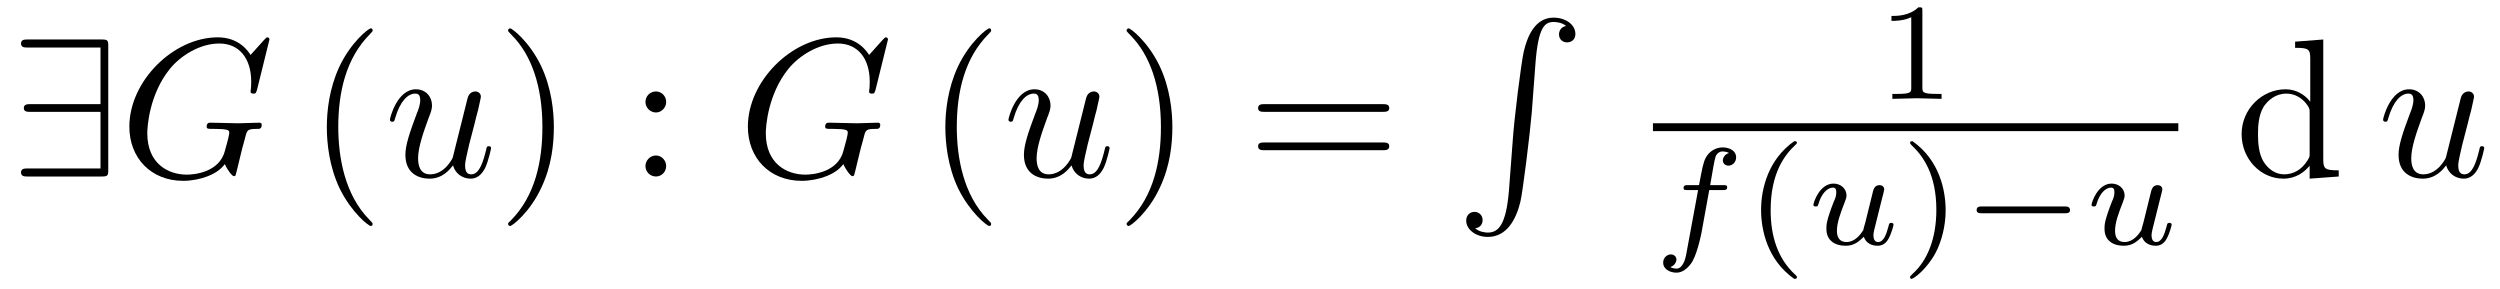
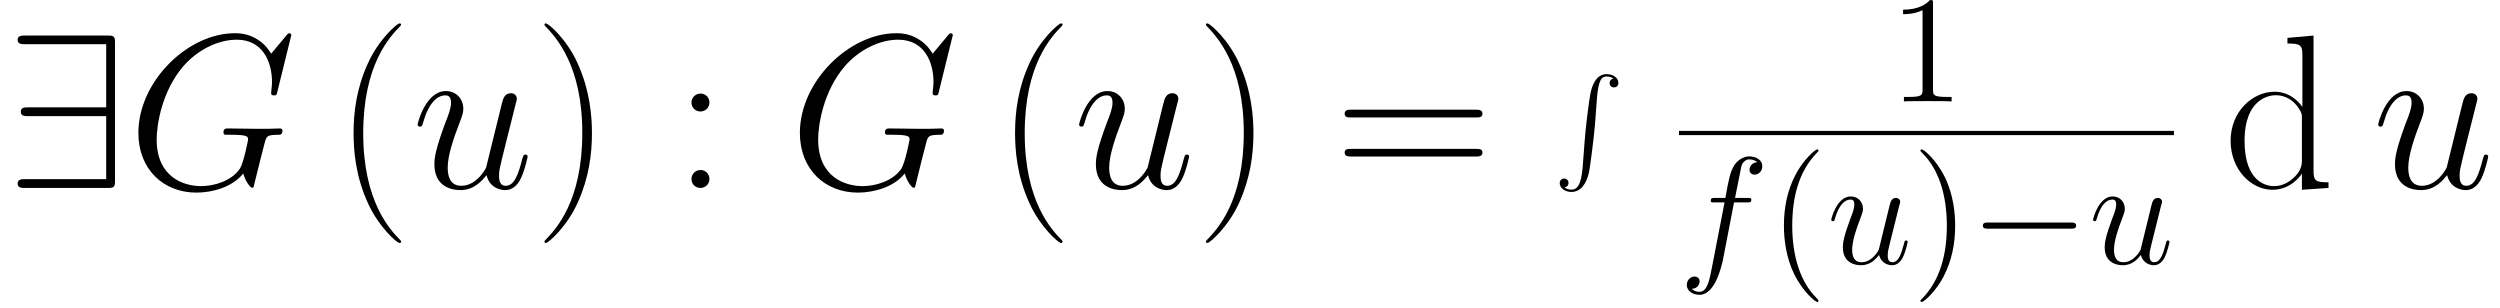
- <svg xmlns="http://www.w3.org/2000/svg" xmlns:xlink="http://www.w3.org/1999/xlink" viewBox="0 0 126.302 14.596" version="1.2">
+ <svg xmlns="http://www.w3.org/2000/svg" xmlns:xlink="http://www.w3.org/1999/xlink" viewBox="0 0 235.037 28.882" version="1.2">
  <defs>
    <g>
      <symbol overflow="visible" id="glyph0-0">
        <path style="stroke:none;" d="" />
      </symbol>
      <symbol overflow="visible" id="glyph0-1">
-         <path style="stroke:none;" d="M 4.969 -0.328 L 4.969 -6.594 C 4.969 -6.875 4.938 -6.922 4.641 -6.922 L 0.891 -6.922 C 0.75 -6.922 0.562 -6.922 0.562 -6.719 C 0.562 -6.516 0.75 -6.516 0.891 -6.516 L 4.578 -6.516 L 4.578 -3.656 L 1.031 -3.656 C 0.891 -3.656 0.703 -3.656 0.703 -3.453 C 0.703 -3.266 0.891 -3.266 1.031 -3.266 L 4.578 -3.266 L 4.578 -0.406 L 0.891 -0.406 C 0.75 -0.406 0.562 -0.406 0.562 -0.203 C 0.562 0 0.75 0 0.891 0 L 4.641 0 C 4.938 0 4.969 -0.047 4.969 -0.328 Z M 4.969 -0.328 " />
+         <path style="stroke:none;" d="M 10.312 -0.688 L 10.312 -13.656 C 10.312 -14.25 10.219 -14.328 9.625 -14.328 L 1.844 -14.328 C 1.547 -14.328 1.156 -14.328 1.156 -13.922 C 1.156 -13.516 1.547 -13.516 1.844 -13.516 L 9.484 -13.516 L 9.484 -7.578 L 2.125 -7.578 C 1.844 -7.578 1.453 -7.578 1.453 -7.172 C 1.453 -6.75 1.844 -6.75 2.125 -6.75 L 9.484 -6.75 L 9.484 -0.828 L 1.844 -0.828 C 1.547 -0.828 1.156 -0.828 1.156 -0.406 C 1.156 0 1.547 0 1.844 0 L 9.625 0 C 10.219 0 10.312 -0.078 10.312 -0.688 Z M 10.312 -0.688 " />
      </symbol>
      <symbol overflow="visible" id="glyph1-0">
        <path style="stroke:none;" d="" />
      </symbol>
      <symbol overflow="visible" id="glyph1-1">
-         <path style="stroke:none;" d="M 7.188 -2.609 C 7.188 -2.688 7.141 -2.719 7.062 -2.719 C 6.828 -2.719 6.234 -2.688 6.016 -2.688 L 4.609 -2.719 C 4.531 -2.719 4.406 -2.719 4.406 -2.516 C 4.406 -2.406 4.484 -2.406 4.703 -2.406 C 4.703 -2.406 5 -2.406 5.234 -2.391 C 5.5 -2.359 5.547 -2.328 5.547 -2.203 C 5.547 -2.109 5.438 -1.672 5.328 -1.297 C 5.047 -0.203 3.766 -0.094 3.406 -0.094 C 2.453 -0.094 1.406 -0.656 1.406 -2.188 C 1.406 -2.5 1.5 -4.141 2.547 -5.438 C 3.094 -6.109 4.062 -6.719 5.047 -6.719 C 6.062 -6.719 6.656 -5.953 6.656 -4.797 C 6.656 -4.391 6.625 -4.391 6.625 -4.281 C 6.625 -4.188 6.734 -4.188 6.766 -4.188 C 6.891 -4.188 6.891 -4.203 6.953 -4.391 L 7.578 -6.922 C 7.578 -6.953 7.562 -7.031 7.469 -7.031 C 7.438 -7.031 7.422 -7.016 7.312 -6.906 L 6.625 -6.141 C 6.531 -6.281 6.078 -7.031 4.969 -7.031 C 2.734 -7.031 0.5 -4.828 0.5 -2.516 C 0.5 -0.922 1.609 0.219 3.219 0.219 C 3.656 0.219 4.109 0.125 4.469 -0.016 C 4.969 -0.219 5.156 -0.422 5.328 -0.625 C 5.422 -0.375 5.688 -0.016 5.781 -0.016 C 5.828 -0.016 5.859 -0.047 5.859 -0.047 C 5.875 -0.062 5.969 -0.453 6.016 -0.656 L 6.203 -1.422 C 6.25 -1.594 6.297 -1.766 6.344 -1.938 C 6.453 -2.375 6.453 -2.406 7.031 -2.406 C 7.078 -2.406 7.188 -2.422 7.188 -2.609 Z M 7.188 -2.609 " />
+         <path style="stroke:none;" d="M 14.578 -5.391 C 14.578 -5.594 14.375 -5.594 14.312 -5.594 C 13.969 -5.594 13.578 -5.562 13.203 -5.562 L 12.078 -5.562 L 9.453 -5.594 C 9.281 -5.594 9.031 -5.594 9.031 -5.219 C 9.031 -5.016 9.188 -5 9.188 -5 L 9.703 -5 C 11.344 -5 11.344 -4.828 11.344 -4.531 C 11.344 -4.531 10.953 -2.422 10.562 -1.797 C 9.766 -0.641 8.141 -0.172 6.922 -0.172 C 5.328 -0.172 2.75 -0.984 2.75 -4.562 C 2.75 -5.953 3.25 -9.109 5.25 -11.438 C 6.547 -12.938 8.469 -13.938 10.281 -13.938 C 12.719 -13.938 13.594 -11.859 13.594 -9.953 C 13.594 -9.625 13.516 -9.172 13.516 -8.875 C 13.516 -8.703 13.719 -8.703 13.781 -8.703 C 14 -8.703 14.031 -8.719 14.109 -9.094 L 15.406 -14.359 C 15.406 -14.547 15.219 -14.547 15.219 -14.547 C 15.219 -14.547 15.094 -14.547 14.938 -14.328 L 13.516 -12.625 C 13.406 -12.781 13 -13.516 12.188 -13.984 C 11.297 -14.547 10.406 -14.547 10.094 -14.547 C 5.688 -14.547 1.031 -10.031 1.031 -5.172 C 1.031 -1.75 3.391 0.438 6.484 0.438 C 7.969 0.438 9.859 -0.062 10.891 -1.359 C 11.109 -0.578 11.562 -0.016 11.719 -0.016 C 11.812 -0.016 11.859 -0.078 11.859 -0.078 C 11.875 -0.125 12.047 -0.844 12.141 -1.219 L 12.469 -2.547 L 12.875 -4.125 C 13.078 -4.922 13.109 -4.984 14.25 -5 C 14.328 -5 14.578 -5 14.578 -5.391 Z M 14.578 -5.391 " />
      </symbol>
      <symbol overflow="visible" id="glyph1-2">
-         <path style="stroke:none;" d="M 5.406 -1.422 C 5.406 -1.531 5.328 -1.531 5.297 -1.531 C 5.188 -1.531 5.188 -1.484 5.156 -1.344 C 5.016 -0.781 4.828 -0.109 4.406 -0.109 C 4.203 -0.109 4.094 -0.234 4.094 -0.562 C 4.094 -0.781 4.219 -1.25 4.297 -1.609 L 4.578 -2.688 C 4.609 -2.828 4.703 -3.203 4.75 -3.359 C 4.797 -3.594 4.891 -3.969 4.891 -4.031 C 4.891 -4.203 4.75 -4.297 4.609 -4.297 C 4.562 -4.297 4.297 -4.281 4.219 -3.953 L 3.469 -0.953 C 3.453 -0.906 3.062 -0.109 2.328 -0.109 C 1.812 -0.109 1.719 -0.562 1.719 -0.922 C 1.719 -1.484 2 -2.266 2.25 -2.953 C 2.375 -3.266 2.422 -3.406 2.422 -3.594 C 2.422 -4.031 2.109 -4.406 1.609 -4.406 C 0.656 -4.406 0.297 -2.953 0.297 -2.875 C 0.297 -2.766 0.406 -2.766 0.406 -2.766 C 0.516 -2.766 0.516 -2.797 0.562 -2.953 C 0.812 -3.812 1.203 -4.188 1.578 -4.188 C 1.672 -4.188 1.828 -4.172 1.828 -3.859 C 1.828 -3.625 1.719 -3.328 1.656 -3.188 C 1.281 -2.188 1.078 -1.578 1.078 -1.094 C 1.078 -0.141 1.766 0.109 2.297 0.109 C 2.953 0.109 3.312 -0.344 3.484 -0.562 C 3.594 -0.156 3.953 0.109 4.375 0.109 C 4.719 0.109 4.953 -0.125 5.109 -0.438 C 5.281 -0.797 5.406 -1.422 5.406 -1.422 Z M 5.406 -1.422 " />
+         <path style="stroke:none;" d="M 10.906 -2.953 C 10.906 -3.062 10.828 -3.141 10.703 -3.141 C 10.516 -3.141 10.5 -3.031 10.406 -2.734 C 10.031 -1.297 9.672 -0.203 8.844 -0.203 C 8.219 -0.203 8.219 -0.891 8.219 -1.156 C 8.219 -1.625 8.281 -1.844 8.484 -2.703 L 8.906 -4.406 L 9.75 -7.766 C 9.891 -8.281 9.891 -8.328 9.891 -8.391 C 9.891 -8.703 9.641 -8.906 9.344 -8.906 C 8.734 -8.906 8.594 -8.391 8.469 -7.875 L 7 -1.906 C 7 -1.906 6.172 -0.203 4.672 -0.203 C 3.594 -0.203 3.391 -1.141 3.391 -1.906 C 3.391 -3.078 3.969 -4.734 4.5 -6.109 C 4.75 -6.781 4.859 -7.047 4.859 -7.453 C 4.859 -8.344 4.219 -9.109 3.219 -9.109 C 1.328 -9.109 0.562 -6.109 0.562 -5.953 C 0.562 -5.859 0.641 -5.766 0.781 -5.766 C 0.969 -5.766 0.984 -5.844 1.078 -6.141 C 1.562 -7.906 2.375 -8.703 3.156 -8.703 C 3.359 -8.703 3.703 -8.672 3.703 -8.016 C 3.703 -7.484 3.469 -6.875 3.156 -6.094 C 2.25 -3.641 2.141 -2.844 2.141 -2.234 C 2.141 -0.125 3.734 0.203 4.578 0.203 C 5.906 0.203 6.625 -0.703 7.047 -1.203 C 7.312 -0.047 8.297 0.203 8.797 0.203 C 9.453 0.203 9.953 -0.234 10.281 -0.922 C 10.641 -1.672 10.906 -2.891 10.906 -2.953 Z M 10.906 -2.953 " />
      </symbol>
      <symbol overflow="visible" id="glyph2-0">
        <path style="stroke:none;" d="" />
      </symbol>
      <symbol overflow="visible" id="glyph2-1">
-         <path style="stroke:none;" d="M 3.297 2.391 C 3.297 2.359 3.297 2.344 3.125 2.172 C 1.891 0.922 1.562 -0.969 1.562 -2.5 C 1.562 -4.234 1.938 -5.969 3.172 -7.203 C 3.297 -7.328 3.297 -7.344 3.297 -7.375 C 3.297 -7.453 3.266 -7.484 3.203 -7.484 C 3.094 -7.484 2.203 -6.797 1.609 -5.531 C 1.109 -4.438 0.984 -3.328 0.984 -2.5 C 0.984 -1.719 1.094 -0.516 1.641 0.625 C 2.25 1.844 3.094 2.5 3.203 2.5 C 3.266 2.5 3.297 2.469 3.297 2.391 Z M 3.297 2.391 " />
+         <path style="stroke:none;" d="M 6.328 5.047 C 6.328 5.047 6.328 4.984 6.266 4.922 C 5.312 3.953 2.766 1.297 2.766 -5.141 C 2.766 -11.594 5.266 -14.219 6.281 -15.25 C 6.281 -15.25 6.328 -15.312 6.328 -15.375 C 6.328 -15.438 6.266 -15.469 6.172 -15.469 C 5.953 -15.469 4.188 -13.938 3.188 -11.672 C 2.141 -9.375 1.859 -7.141 1.859 -5.172 C 1.859 -3.672 2 -1.156 3.25 1.516 C 4.234 3.656 5.922 5.172 6.172 5.172 C 6.281 5.172 6.328 5.125 6.328 5.047 Z M 6.328 5.047 " />
      </symbol>
      <symbol overflow="visible" id="glyph2-2">
-         <path style="stroke:none;" d="M 2.875 -2.5 C 2.875 -3.266 2.766 -4.469 2.219 -5.609 C 1.625 -6.828 0.766 -7.484 0.672 -7.484 C 0.609 -7.484 0.562 -7.438 0.562 -7.375 C 0.562 -7.344 0.562 -7.328 0.75 -7.141 C 1.734 -6.156 2.297 -4.578 2.297 -2.5 C 2.297 -0.781 1.938 0.969 0.703 2.219 C 0.562 2.344 0.562 2.359 0.562 2.391 C 0.562 2.453 0.609 2.5 0.672 2.5 C 0.766 2.5 1.672 1.812 2.25 0.547 C 2.766 -0.547 2.875 -1.656 2.875 -2.5 Z M 2.875 -2.5 " />
+         <path style="stroke:none;" d="M 5.438 -5.141 C 5.438 -6.625 5.281 -9.156 4.047 -11.812 C 3.062 -13.969 1.359 -15.469 1.109 -15.469 C 1.047 -15.469 0.969 -15.453 0.969 -15.344 C 0.969 -15.344 0.984 -15.281 1.016 -15.25 C 2 -14.219 4.531 -11.594 4.531 -5.172 C 4.531 1.281 2.031 3.906 1.016 4.938 C 0.984 4.984 0.969 5.047 0.969 5.047 C 0.969 5.141 1.047 5.172 1.109 5.172 C 1.344 5.172 3.094 3.641 4.109 1.359 C 5.141 -0.922 5.438 -3.156 5.438 -5.141 Z M 5.438 -5.141 " />
      </symbol>
      <symbol overflow="visible" id="glyph2-3">
-         <path style="stroke:none;" d="M 1.906 -3.766 C 1.906 -4.062 1.672 -4.297 1.391 -4.297 C 1.094 -4.297 0.859 -4.062 0.859 -3.766 C 0.859 -3.484 1.094 -3.234 1.391 -3.234 C 1.672 -3.234 1.906 -3.484 1.906 -3.766 Z M 1.906 -0.531 C 1.906 -0.812 1.672 -1.062 1.391 -1.062 C 1.094 -1.062 0.859 -0.812 0.859 -0.531 C 0.859 -0.234 1.094 0 1.391 0 C 1.672 0 1.906 -0.234 1.906 -0.531 Z M 1.906 -0.531 " />
+         <path style="stroke:none;" d="M 3.422 -8.031 C 3.422 -8.547 3.016 -8.875 2.578 -8.875 C 2.172 -8.875 1.734 -8.547 1.734 -8.031 C 1.734 -7.516 2.141 -7.188 2.578 -7.188 C 3 -7.188 3.422 -7.516 3.422 -8.031 Z M 3.422 -0.844 C 3.422 -1.359 3.016 -1.688 2.578 -1.688 C 2.172 -1.688 1.734 -1.359 1.734 -0.844 C 1.734 -0.328 2.141 0 2.578 0 C 3 0 3.422 -0.328 3.422 -0.844 Z M 3.422 -0.844 " />
      </symbol>
      <symbol overflow="visible" id="glyph2-4">
-         <path style="stroke:none;" d="M 7.188 -3.453 C 7.188 -3.656 7 -3.656 6.859 -3.656 L 0.891 -3.656 C 0.75 -3.656 0.562 -3.656 0.562 -3.453 C 0.562 -3.266 0.75 -3.266 0.891 -3.266 L 6.844 -3.266 C 7 -3.266 7.188 -3.266 7.188 -3.453 Z M 7.188 -1.531 C 7.188 -1.719 7 -1.719 6.844 -1.719 L 0.891 -1.719 C 0.75 -1.719 0.562 -1.719 0.562 -1.531 C 0.562 -1.328 0.75 -1.328 0.891 -1.328 L 6.859 -1.328 C 7 -1.328 7.188 -1.328 7.188 -1.531 Z M 7.188 -1.531 " />
+         <path style="stroke:none;" d="M 13.906 -6.984 C 13.906 -7.359 13.547 -7.359 13.203 -7.359 L 1.656 -7.359 C 1.297 -7.359 0.953 -7.359 0.953 -6.984 C 0.953 -6.625 1.266 -6.625 1.562 -6.625 L 13.281 -6.625 C 13.594 -6.625 13.906 -6.625 13.906 -6.984 Z M 13.906 -3.328 C 13.906 -3.672 13.594 -3.672 13.281 -3.672 L 1.562 -3.672 C 1.266 -3.672 0.953 -3.672 0.953 -3.328 C 0.953 -2.953 1.297 -2.953 1.656 -2.953 L 13.203 -2.953 C 13.547 -2.953 13.906 -2.953 13.906 -3.328 Z M 13.906 -3.328 " />
      </symbol>
      <symbol overflow="visible" id="glyph2-5">
-         <path style="stroke:none;" d="M 5.25 0 L 5.25 -0.312 C 4.562 -0.312 4.469 -0.375 4.469 -0.875 L 4.469 -6.922 L 3.047 -6.812 L 3.047 -6.5 C 3.734 -6.5 3.812 -6.438 3.812 -5.938 L 3.812 -3.781 C 3.531 -4.141 3.094 -4.406 2.562 -4.406 C 1.391 -4.406 0.344 -3.422 0.344 -2.141 C 0.344 -0.875 1.312 0.109 2.453 0.109 C 3.094 0.109 3.531 -0.234 3.781 -0.547 L 3.781 0.109 Z M 3.781 -1.172 C 3.781 -1 3.781 -0.984 3.672 -0.812 C 3.375 -0.328 2.938 -0.109 2.5 -0.109 C 2.047 -0.109 1.688 -0.375 1.453 -0.75 C 1.203 -1.156 1.172 -1.719 1.172 -2.141 C 1.172 -2.5 1.188 -3.094 1.469 -3.547 C 1.688 -3.859 2.062 -4.188 2.609 -4.188 C 2.953 -4.188 3.375 -4.031 3.672 -3.594 C 3.781 -3.422 3.781 -3.406 3.781 -3.219 Z M 3.781 -1.172 " />
+         <path style="stroke:none;" d="M 9.891 0 L 9.891 -0.531 C 8.672 -0.531 8.484 -0.656 8.484 -1.656 L 8.484 -14.328 L 6.031 -14.109 L 6.031 -13.578 C 7.25 -13.578 7.438 -13.453 7.438 -12.453 L 7.438 -7.625 C 7.359 -7.719 6.5 -9.047 4.828 -9.047 C 2.734 -9.047 0.688 -7.172 0.688 -4.438 C 0.688 -1.734 2.609 0.172 4.625 0.172 C 6.375 0.172 7.297 -1.203 7.391 -1.344 L 7.391 0.172 Z M 7.391 -2.484 C 7.391 -1.859 7.016 -1.297 6.547 -0.891 C 5.844 -0.266 5.141 -0.172 4.75 -0.172 C 4.156 -0.172 2 -0.469 2 -4.422 C 2 -8.469 4.406 -8.719 4.938 -8.719 C 5.891 -8.719 6.656 -8.188 7.125 -7.438 C 7.391 -7 7.391 -6.938 7.391 -6.562 Z M 7.391 -2.484 " />
      </symbol>
      <symbol overflow="visible" id="glyph3-0">
        <path style="stroke:none;" d="" />
      </symbol>
      <symbol overflow="visible" id="glyph3-1">
        <path style="stroke:none;" d="M 6.078 0.828 C 6.078 0.344 5.578 0 4.969 0 C 4.031 0 3.641 0.969 3.469 1.719 C 3.344 2.266 2.984 5.078 2.906 6.297 L 2.719 8.766 C 2.578 10.406 2.219 10.859 1.656 10.859 C 1.531 10.859 1.219 10.828 1.016 10.641 C 1.312 10.609 1.391 10.375 1.391 10.234 C 1.391 9.953 1.172 9.812 0.984 9.812 C 0.781 9.812 0.562 9.953 0.562 10.25 C 0.562 10.719 1.062 11.078 1.656 11.078 C 2.609 11.078 3.078 10.203 3.297 9.312 C 3.422 8.797 3.781 5.891 3.875 4.781 L 4.062 2.297 C 4.203 0.469 4.531 0.219 4.984 0.219 C 5.078 0.219 5.391 0.234 5.609 0.422 C 5.328 0.469 5.25 0.703 5.25 0.844 C 5.25 1.125 5.469 1.25 5.656 1.25 C 5.859 1.25 6.078 1.125 6.078 0.828 Z M 6.078 0.828 " />
      </symbol>
      <symbol overflow="visible" id="glyph4-0">
        <path style="stroke:none;" d="" />
      </symbol>
      <symbol overflow="visible" id="glyph4-1">
-         <path style="stroke:none;" d="M 3.297 0 L 3.297 -0.25 L 3.031 -0.25 C 2.328 -0.25 2.328 -0.344 2.328 -0.578 L 2.328 -4.438 C 2.328 -4.625 2.328 -4.625 2.125 -4.625 C 1.672 -4.188 1.047 -4.188 0.766 -4.188 L 0.766 -3.938 C 0.922 -3.938 1.391 -3.938 1.766 -4.125 L 1.766 -0.578 C 1.766 -0.344 1.766 -0.25 1.078 -0.25 L 0.812 -0.25 L 0.812 0 L 2.047 -0.031 Z M 3.297 0 " />
+         <path style="stroke:none;" d="M 5.875 0 L 5.875 -0.422 L 5.438 -0.422 C 4.172 -0.422 4.125 -0.594 4.125 -1.109 L 4.125 -9.188 C 4.125 -9.531 4.125 -9.531 3.844 -9.531 C 3.5 -9.156 2.781 -8.625 1.312 -8.625 L 1.312 -8.203 C 1.641 -8.203 2.359 -8.203 3.141 -8.578 L 3.141 -1.109 C 3.141 -0.594 3.094 -0.422 1.844 -0.422 L 1.391 -0.422 L 1.391 0 C 1.781 -0.031 3.172 -0.031 3.641 -0.031 C 4.109 -0.031 5.5 -0.031 5.875 0 Z M 5.875 0 " />
      </symbol>
      <symbol overflow="visible" id="glyph4-2">
-         <path style="stroke:none;" d="M 2.609 1.656 C 2.609 1.609 2.594 1.594 2.547 1.547 C 1.609 0.703 1.281 -0.469 1.281 -1.734 C 1.281 -3.625 2 -4.547 2.562 -5.062 C 2.594 -5.094 2.609 -5.109 2.609 -5.141 C 2.609 -5.219 2.531 -5.219 2.469 -5.219 C 1.156 -4.297 0.797 -2.812 0.797 -1.75 C 0.797 -0.766 1.094 0.766 2.469 1.734 C 2.531 1.734 2.609 1.734 2.609 1.656 Z M 2.609 1.656 " />
+         <path style="stroke:none;" d="M 4.656 3.484 C 4.656 3.438 4.656 3.406 4.422 3.172 C 2.984 1.719 2.188 -0.641 2.188 -3.578 C 2.188 -6.359 2.859 -8.75 4.516 -10.438 C 4.656 -10.578 4.656 -10.594 4.656 -10.641 C 4.656 -10.734 4.594 -10.75 4.531 -10.75 C 4.344 -10.75 3.172 -9.719 2.469 -8.312 C 1.734 -6.875 1.406 -5.328 1.406 -3.578 C 1.406 -2.297 1.609 -0.594 2.359 0.953 C 3.203 2.672 4.375 3.594 4.531 3.594 C 4.594 3.594 4.656 3.578 4.656 3.484 Z M 4.656 3.484 " />
      </symbol>
      <symbol overflow="visible" id="glyph4-3">
-         <path style="stroke:none;" d="M 2.297 -1.734 C 2.297 -2.719 2 -4.25 0.625 -5.219 C 0.578 -5.219 0.5 -5.219 0.5 -5.141 C 0.5 -5.109 0.516 -5.094 0.562 -5.031 C 1.156 -4.484 1.828 -3.547 1.828 -1.75 C 1.828 -0.297 1.375 0.812 0.625 1.484 C 0.5 1.609 0.5 1.609 0.5 1.656 C 0.5 1.688 0.516 1.734 0.578 1.734 C 0.672 1.734 1.328 1.281 1.797 0.406 C 2.094 -0.172 2.297 -0.922 2.297 -1.734 Z M 2.297 -1.734 " />
+         <path style="stroke:none;" d="M 4.047 -3.578 C 4.047 -4.656 3.906 -6.438 3.094 -8.109 C 2.25 -9.828 1.078 -10.75 0.922 -10.75 C 0.859 -10.75 0.781 -10.734 0.781 -10.641 C 0.781 -10.594 0.781 -10.578 1.031 -10.328 C 2.469 -8.875 3.266 -6.516 3.266 -3.578 C 3.266 -0.797 2.594 1.594 0.938 3.281 C 0.781 3.406 0.781 3.438 0.781 3.484 C 0.781 3.578 0.859 3.594 0.922 3.594 C 1.109 3.594 2.281 2.562 2.984 1.156 C 3.719 -0.297 4.047 -1.844 4.047 -3.578 Z M 4.047 -3.578 " />
      </symbol>
      <symbol overflow="visible" id="glyph5-0">
        <path style="stroke:none;" d="" />
      </symbol>
      <symbol overflow="visible" id="glyph5-1">
-         <path style="stroke:none;" d="M 4.203 -4.406 C 4.203 -4.734 3.875 -4.906 3.516 -4.906 C 3.203 -4.906 2.859 -4.734 2.672 -4.391 C 2.531 -4.125 2.484 -3.812 2.328 -3 L 1.781 -3 C 1.641 -3 1.547 -3 1.547 -2.844 C 1.547 -2.75 1.641 -2.75 1.766 -2.75 L 2.281 -2.75 L 1.672 0.547 C 1.641 0.703 1.516 1.219 1.188 1.219 C 1.188 1.219 1.016 1.219 0.875 1.141 C 1.156 1.047 1.188 0.797 1.188 0.766 C 1.188 0.609 1.062 0.5 0.906 0.5 C 0.719 0.5 0.516 0.656 0.516 0.922 C 0.516 1.234 0.844 1.422 1.188 1.422 C 1.625 1.422 1.938 0.969 2.016 0.812 C 2.266 0.344 2.438 -0.516 2.453 -0.594 L 2.844 -2.75 L 3.516 -2.75 C 3.656 -2.75 3.75 -2.75 3.75 -2.906 C 3.75 -3 3.656 -3 3.531 -3 L 2.891 -3 C 3.047 -3.891 3.094 -4.203 3.156 -4.406 C 3.188 -4.562 3.344 -4.703 3.516 -4.703 C 3.516 -4.703 3.703 -4.703 3.844 -4.625 C 3.547 -4.531 3.531 -4.281 3.531 -4.25 C 3.531 -4.094 3.656 -3.984 3.812 -3.984 C 4 -3.984 4.203 -4.141 4.203 -4.406 Z M 4.203 -4.406 " />
+         <path style="stroke:none;" d="M 7.828 -9.172 C 7.828 -9.766 7.234 -10.094 6.594 -10.094 C 5.984 -10.094 5.375 -9.641 5.094 -9.078 C 4.828 -8.578 4.688 -8.062 4.359 -6.188 L 3.406 -6.188 C 3.125 -6.188 2.984 -6.188 2.984 -5.922 C 2.984 -5.766 3.062 -5.766 3.359 -5.766 L 4.281 -5.766 L 3.094 0.344 C 2.859 1.594 2.641 2.641 1.922 2.641 C 1.875 2.641 1.469 2.641 1.203 2.359 C 1.938 2.312 1.938 1.656 1.938 1.656 C 1.938 1.375 1.719 1.203 1.453 1.203 C 1.156 1.203 0.734 1.453 0.734 2 C 0.734 2.609 1.359 2.922 1.922 2.922 C 3.391 2.922 3.984 0.297 4.141 -0.422 L 5.172 -5.766 L 6.391 -5.766 C 6.688 -5.766 6.797 -5.766 6.797 -6.031 C 6.797 -6.188 6.688 -6.188 6.422 -6.188 L 5.266 -6.188 L 5.859 -9.141 C 5.938 -9.484 6.234 -9.812 6.609 -9.812 C 6.906 -9.812 7.219 -9.688 7.359 -9.547 C 6.797 -9.5 6.625 -9.078 6.625 -8.828 C 6.625 -8.547 6.844 -8.375 7.109 -8.375 C 7.406 -8.375 7.828 -8.625 7.828 -9.172 Z M 7.828 -9.172 " />
      </symbol>
      <symbol overflow="visible" id="glyph5-2">
-         <path style="stroke:none;" d="M 4.375 -1 C 4.375 -1.094 4.281 -1.094 4.266 -1.094 C 4.156 -1.094 4.156 -1.062 4.109 -0.875 C 4.016 -0.547 3.891 -0.125 3.594 -0.125 C 3.422 -0.125 3.359 -0.281 3.359 -0.469 C 3.359 -0.578 3.422 -0.844 3.469 -1.016 L 3.781 -2.266 C 3.828 -2.438 3.906 -2.75 3.906 -2.781 C 3.906 -2.922 3.797 -3 3.672 -3 C 3.422 -3 3.359 -2.797 3.312 -2.578 L 2.953 -1.125 C 2.906 -0.984 2.844 -0.719 2.844 -0.719 C 2.703 -0.5 2.422 -0.125 2 -0.125 C 1.516 -0.125 1.516 -0.578 1.516 -0.703 C 1.516 -1.109 1.703 -1.609 1.906 -2.125 C 1.953 -2.266 2 -2.359 2 -2.469 C 2 -2.844 1.688 -3.078 1.344 -3.078 C 0.641 -3.078 0.328 -2.125 0.328 -2 C 0.328 -1.922 0.422 -1.922 0.453 -1.922 C 0.547 -1.922 0.547 -1.953 0.578 -2.031 C 0.734 -2.594 1.047 -2.875 1.312 -2.875 C 1.438 -2.875 1.484 -2.797 1.484 -2.641 C 1.484 -2.469 1.438 -2.328 1.359 -2.172 C 0.984 -1.203 0.984 -1 0.984 -0.812 C 0.984 -0.703 0.984 -0.375 1.25 -0.156 C 1.453 0.016 1.719 0.062 1.969 0.062 C 2.406 0.062 2.641 -0.172 2.875 -0.391 C 3.031 0.062 3.484 0.062 3.578 0.062 C 3.812 0.062 4 -0.062 4.125 -0.297 C 4.281 -0.578 4.375 -0.969 4.375 -1 Z M 4.375 -1 " />
+         <path style="stroke:none;" d="M 7.578 -2.047 C 7.578 -2.125 7.516 -2.188 7.438 -2.188 C 7.297 -2.188 7.281 -2.109 7.234 -1.891 C 6.969 -0.906 6.719 -0.141 6.141 -0.141 C 5.703 -0.141 5.703 -0.609 5.703 -0.797 C 5.703 -1.141 5.75 -1.281 5.891 -1.875 L 6.188 -3.062 L 6.766 -5.391 C 6.875 -5.75 6.875 -5.781 6.875 -5.828 C 6.875 -6.031 6.703 -6.188 6.484 -6.188 C 6.062 -6.188 5.969 -5.828 5.875 -5.469 L 4.859 -1.312 C 4.859 -1.312 4.281 -0.141 3.234 -0.141 C 2.5 -0.141 2.359 -0.781 2.359 -1.312 C 2.359 -2.141 2.75 -3.281 3.125 -4.25 C 3.297 -4.703 3.375 -4.891 3.375 -5.172 C 3.375 -5.797 2.922 -6.328 2.234 -6.328 C 0.922 -6.328 0.391 -4.25 0.391 -4.125 C 0.391 -4.078 0.438 -4 0.547 -4 C 0.672 -4 0.688 -4.062 0.75 -4.266 C 1.094 -5.5 1.656 -6.031 2.188 -6.031 C 2.344 -6.031 2.562 -6.031 2.562 -5.562 C 2.562 -5.188 2.406 -4.781 2.188 -4.234 C 1.562 -2.531 1.484 -1.984 1.484 -1.547 C 1.484 -0.094 2.594 0.141 3.188 0.141 C 4.109 0.141 4.609 -0.484 4.891 -0.828 C 5.078 -0.031 5.766 0.141 6.109 0.141 C 6.562 0.141 6.906 -0.156 7.141 -0.641 C 7.391 -1.156 7.578 -2.016 7.578 -2.047 Z M 7.578 -2.047 " />
      </symbol>
      <symbol overflow="visible" id="glyph6-0">
        <path style="stroke:none;" d="" />
      </symbol>
      <symbol overflow="visible" id="glyph6-1">
-         <path style="stroke:none;" d="M 5.469 -1.734 C 5.469 -1.922 5.297 -1.922 5.203 -1.922 L 1.016 -1.922 C 0.906 -1.922 0.75 -1.922 0.75 -1.734 C 0.75 -1.578 0.922 -1.578 1.016 -1.578 L 5.203 -1.578 C 5.297 -1.578 5.469 -1.578 5.469 -1.734 Z M 5.469 -1.734 " />
+         <path style="stroke:none;" d="M 9.953 -3.578 C 9.953 -3.875 9.688 -3.875 9.484 -3.875 L 1.656 -3.875 C 1.469 -3.875 1.188 -3.875 1.188 -3.578 C 1.188 -3.297 1.469 -3.297 1.656 -3.297 L 9.484 -3.297 C 9.688 -3.297 9.953 -3.297 9.953 -3.578 Z M 9.953 -3.578 " />
      </symbol>
    </g>
    <clipPath id="clip1">
-       <path d="M 88 7 L 91 7 L 91 14.598 L 88 14.598 Z M 88 7 " />
+       <path d="M 167 14 L 171 14 L 171 28.883 L 167 28.883 Z M 167 14 " />
    </clipPath>
    <clipPath id="clip2">
-       <path d="M 96 7 L 99 7 L 99 14.598 L 96 14.598 Z M 96 7 " />
+       <path d="M 180 14 L 184 14 L 184 28.883 L 180 28.883 Z M 180 14 " />
    </clipPath>
  </defs>
  <g id="surface1">
    <g style="fill:rgb(0%,0%,0%);fill-opacity:1;">
-       <use xlink:href="#glyph0-1" x="0.5" y="8.917" />
+       <use xlink:href="#glyph0-1" x="0.5" y="17.67" />
    </g>
    <g style="fill:rgb(0%,0%,0%);fill-opacity:1;">
-       <use xlink:href="#glyph1-1" x="6.035" y="8.917" />
+       <use xlink:href="#glyph1-1" x="11.979" y="17.67" />
    </g>
    <g style="fill:rgb(0%,0%,0%);fill-opacity:1;">
-       <use xlink:href="#glyph2-1" x="15.528" y="8.917" />
+       <use xlink:href="#glyph2-1" x="31.382" y="17.67" />
    </g>
    <g style="fill:rgb(0%,0%,0%);fill-opacity:1;">
-       <use xlink:href="#glyph1-2" x="19.403" y="8.917" />
+       <use xlink:href="#glyph1-2" x="38.699" y="17.67" />
    </g>
    <g style="fill:rgb(0%,0%,0%);fill-opacity:1;">
-       <use xlink:href="#glyph2-2" x="25.106" y="8.917" />
+       <use xlink:href="#glyph2-2" x="50.214" y="17.67" />
    </g>
    <g style="fill:rgb(0%,0%,0%);fill-opacity:1;">
-       <use xlink:href="#glyph2-3" x="31.75" y="8.917" />
+       <use xlink:href="#glyph2-3" x="63.275" y="17.67" />
    </g>
    <g style="fill:rgb(0%,0%,0%);fill-opacity:1;">
-       <use xlink:href="#glyph1-1" x="37.283" y="8.917" />
+       <use xlink:href="#glyph1-1" x="74.169" y="17.67" />
    </g>
    <g style="fill:rgb(0%,0%,0%);fill-opacity:1;">
-       <use xlink:href="#glyph2-1" x="46.776" y="8.917" />
+       <use xlink:href="#glyph2-1" x="93.572" y="17.67" />
    </g>
    <g style="fill:rgb(0%,0%,0%);fill-opacity:1;">
-       <use xlink:href="#glyph1-2" x="50.651" y="8.917" />
+       <use xlink:href="#glyph1-2" x="100.889" y="17.67" />
    </g>
    <g style="fill:rgb(0%,0%,0%);fill-opacity:1;">
-       <use xlink:href="#glyph2-2" x="56.354" y="8.917" />
+       <use xlink:href="#glyph2-2" x="112.404" y="17.67" />
    </g>
    <g style="fill:rgb(0%,0%,0%);fill-opacity:1;">
-       <use xlink:href="#glyph2-4" x="62.998" y="8.917" />
+       <use xlink:href="#glyph2-4" x="125.465" y="17.67" />
    </g>
    <g style="fill:rgb(0%,0%,0%);fill-opacity:1;">
-       <use xlink:href="#glyph3-1" x="73.512" y="0.891" />
+       <use xlink:href="#glyph3-1" x="146.074" y="6.97" />
    </g>
    <g style="fill:rgb(0%,0%,0%);fill-opacity:1;">
-       <use xlink:href="#glyph4-1" x="94.792" y="4.994" />
+       <use xlink:href="#glyph4-1" x="177.606" y="9.535" />
    </g>
-     <path style="fill:none;stroke-width:0.398;stroke-linecap:butt;stroke-linejoin:miter;stroke:rgb(0%,0%,0%);stroke-opacity:1;stroke-miterlimit:10;" d="M -0 0 L 26.543 0 " transform="matrix(1,0,0,-1,83.508,6.426)" />
+     <path style="fill:none;stroke-width:0.398;stroke-linecap:butt;stroke-linejoin:miter;stroke:rgb(0%,0%,0%);stroke-opacity:1;stroke-miterlimit:10;" d="M -0.001 0.001 L 46.53 0.001 " transform="matrix(1,0,0,-1,157.853,12.505)" />
    <g style="fill:rgb(0%,0%,0%);fill-opacity:1;">
-       <use xlink:href="#glyph5-1" x="83.508" y="12.353" />
+       <use xlink:href="#glyph5-1" x="157.853" y="24.795" />
    </g>
    <g clip-path="url(#clip1)" clip-rule="nonzero">
      <g style="fill:rgb(0%,0%,0%);fill-opacity:1;">
-         <use xlink:href="#glyph4-2" x="88.174" y="12.353" />
+         <use xlink:href="#glyph4-2" x="166.309" y="24.795" />
      </g>
    </g>
    <g style="fill:rgb(0%,0%,0%);fill-opacity:1;">
-       <use xlink:href="#glyph5-2" x="91.287" y="12.353" />
+       <use xlink:href="#glyph5-2" x="171.772" y="24.795" />
    </g>
    <g clip-path="url(#clip2)" clip-rule="nonzero">
      <g style="fill:rgb(0%,0%,0%);fill-opacity:1;">
-         <use xlink:href="#glyph4-3" x="95.998" y="12.353" />
+         <use xlink:href="#glyph4-3" x="179.767" y="24.795" />
      </g>
    </g>
    <g style="fill:rgb(0%,0%,0%);fill-opacity:1;">
-       <use xlink:href="#glyph6-1" x="99.111" y="12.353" />
+       <use xlink:href="#glyph6-1" x="185.229" y="24.795" />
    </g>
    <g style="fill:rgb(0%,0%,0%);fill-opacity:1;">
-       <use xlink:href="#glyph5-2" x="105.338" y="12.353" />
+       <use xlink:href="#glyph5-2" x="196.388" y="24.795" />
    </g>
    <g style="fill:rgb(0%,0%,0%);fill-opacity:1;">
-       <use xlink:href="#glyph2-5" x="112.904" y="8.917" />
+       <use xlink:href="#glyph2-5" x="209.022" y="17.67" />
    </g>
    <g style="fill:rgb(0%,0%,0%);fill-opacity:1;">
-       <use xlink:href="#glyph1-2" x="120.099" y="8.917" />
+       <use xlink:href="#glyph1-2" x="223.022" y="17.67" />
    </g>
  </g>
</svg>
